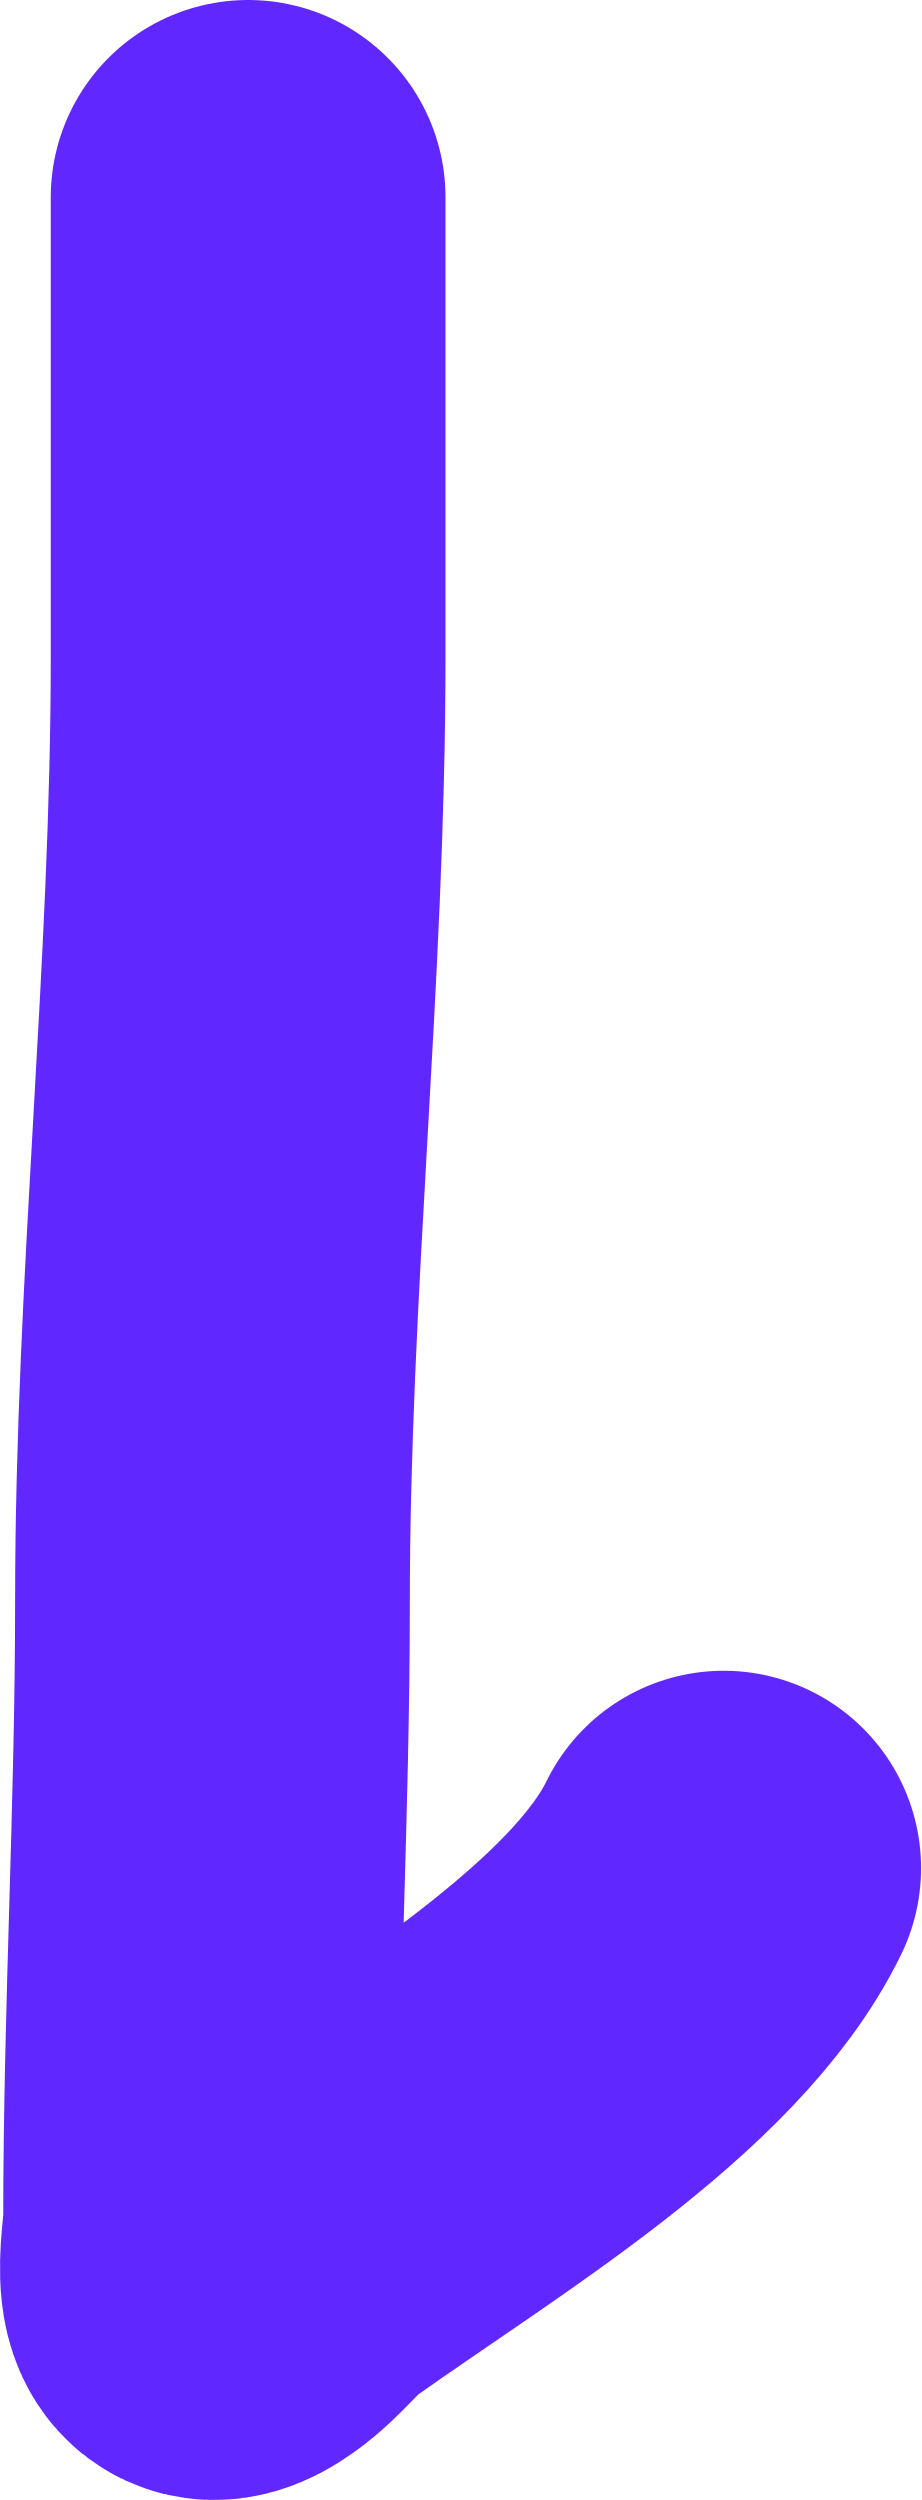
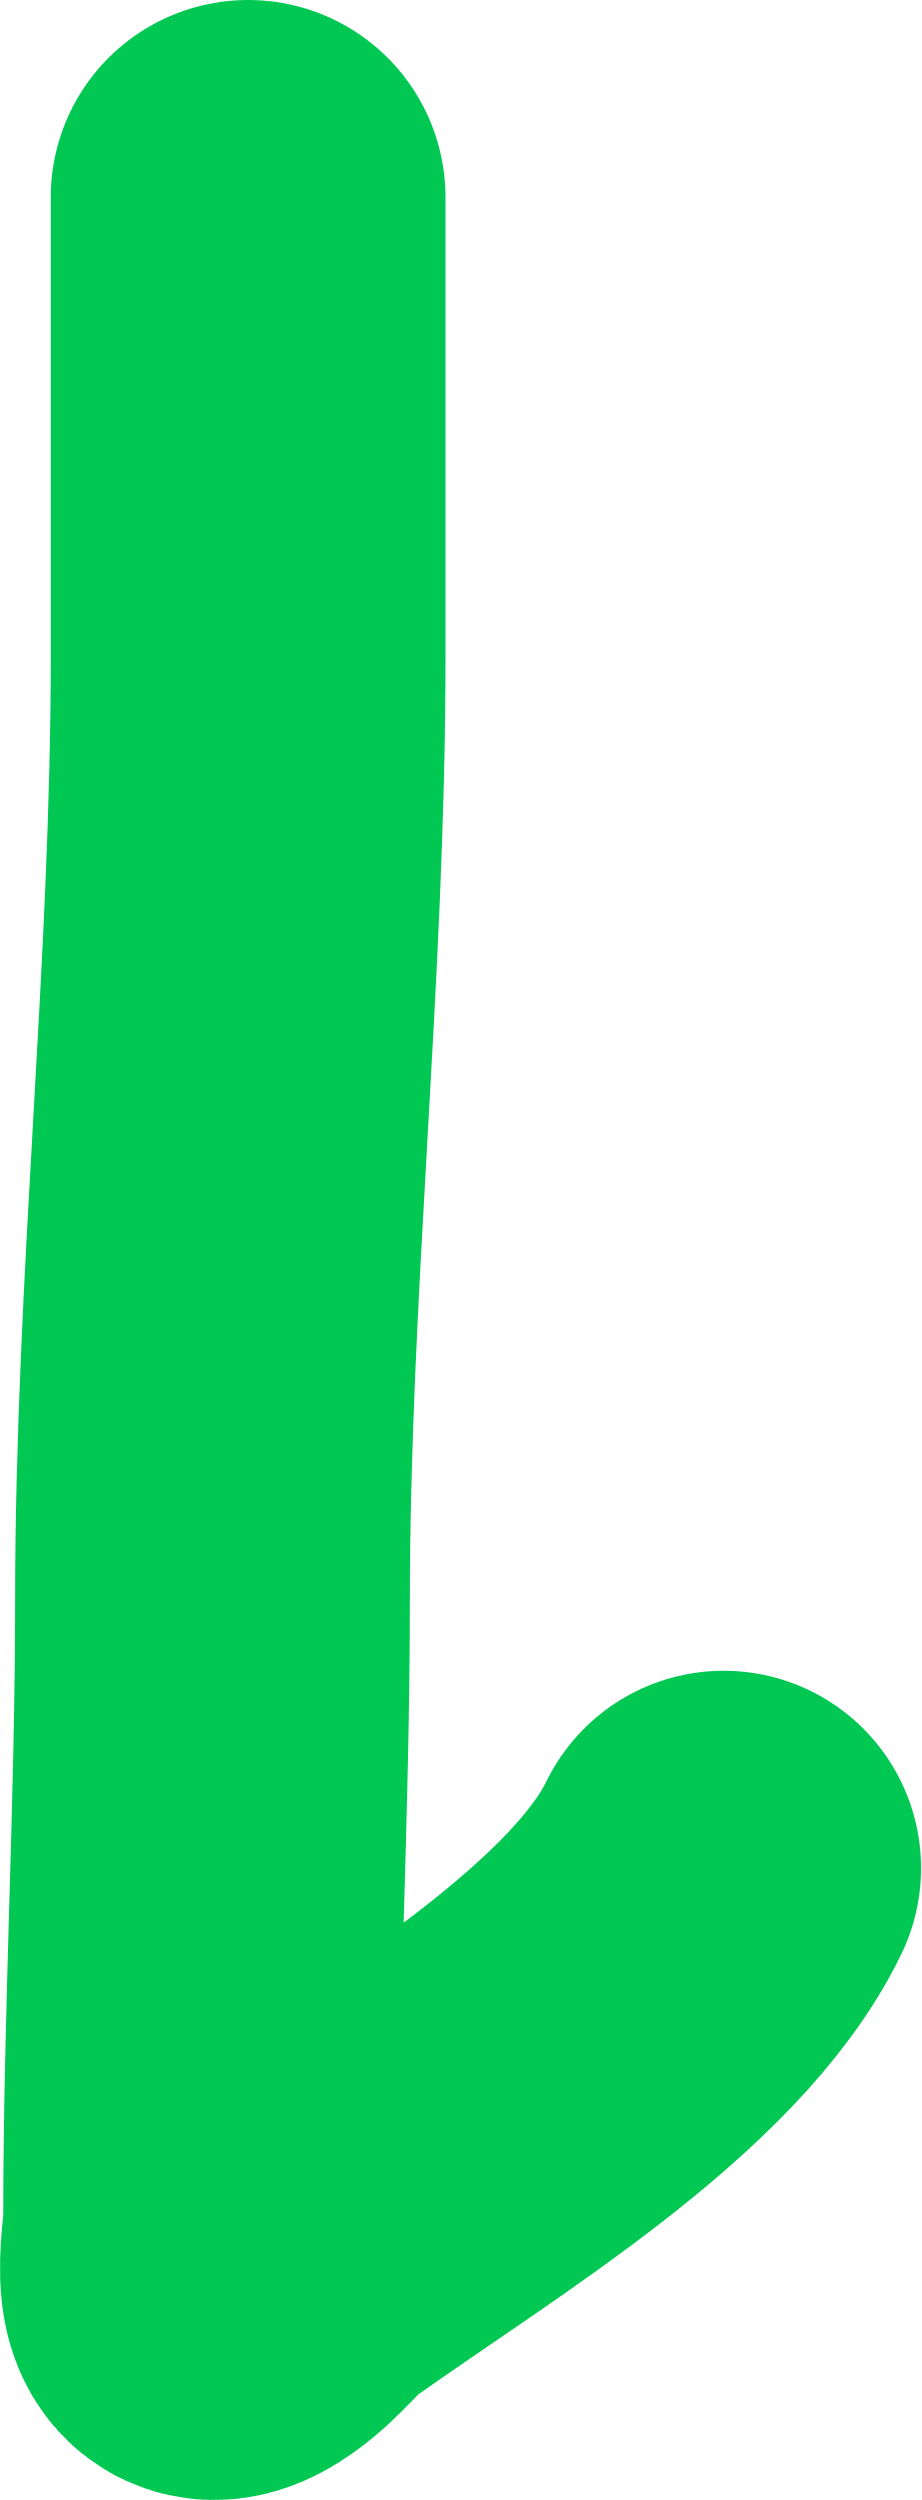
<svg xmlns="http://www.w3.org/2000/svg" width="28" height="76" viewBox="0 0 28 76" fill="none">
-   <path d="M22 56.791C19.914 61.069 13.634 64.781 9.17 67.95C8.446 68.463 7.985 69.161 7.262 69.674C5.5 70.924 6.098 68.225 6.098 67.508C6.098 61.233 6.459 54.979 6.459 48.711C6.459 39.112 7.543 29.58 7.543 19.995C7.543 15.33 7.543 10.665 7.543 6" stroke="#6028FF" stroke-width="12" stroke-linecap="round" />
+   <path d="M22 56.791C19.914 61.069 13.634 64.781 9.17 67.95C8.446 68.463 7.985 69.161 7.262 69.674C5.5 70.924 6.098 68.225 6.098 67.508C6.098 61.233 6.459 54.979 6.459 48.711C6.459 39.112 7.543 29.58 7.543 19.995C7.543 15.33 7.543 10.665 7.543 6" stroke="#00C853" stroke-width="12" stroke-linecap="round" />
</svg>
